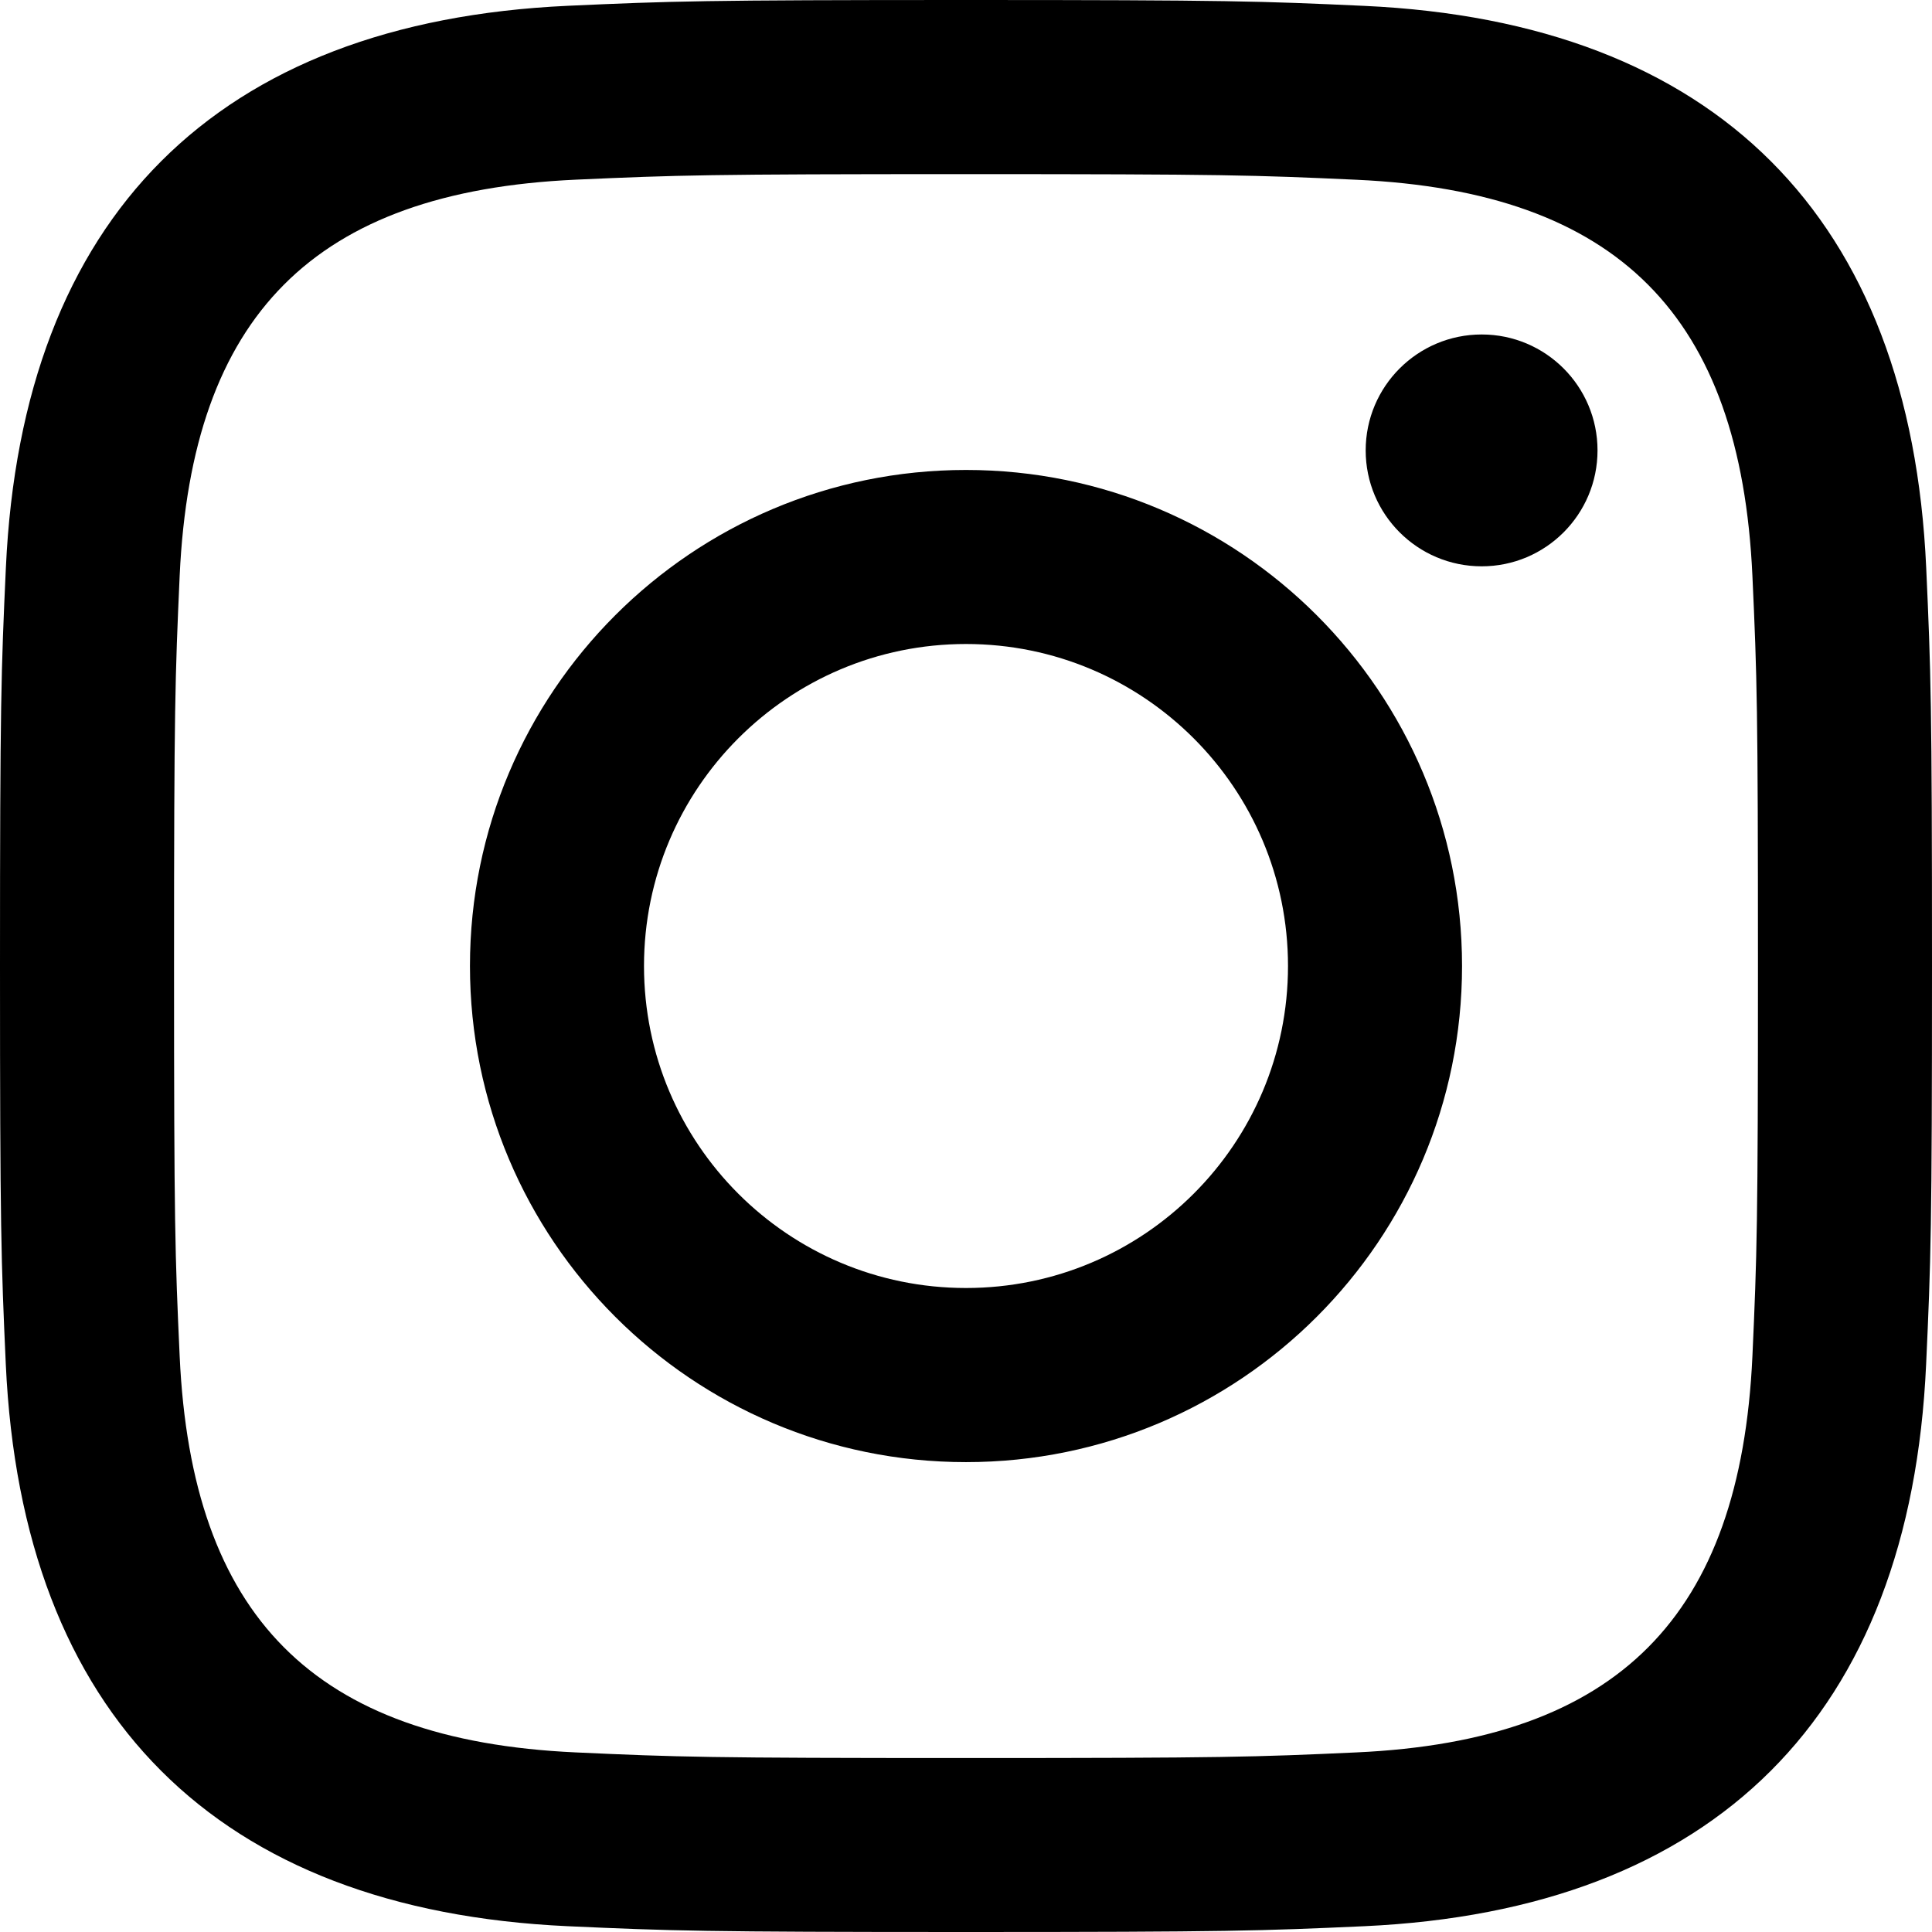
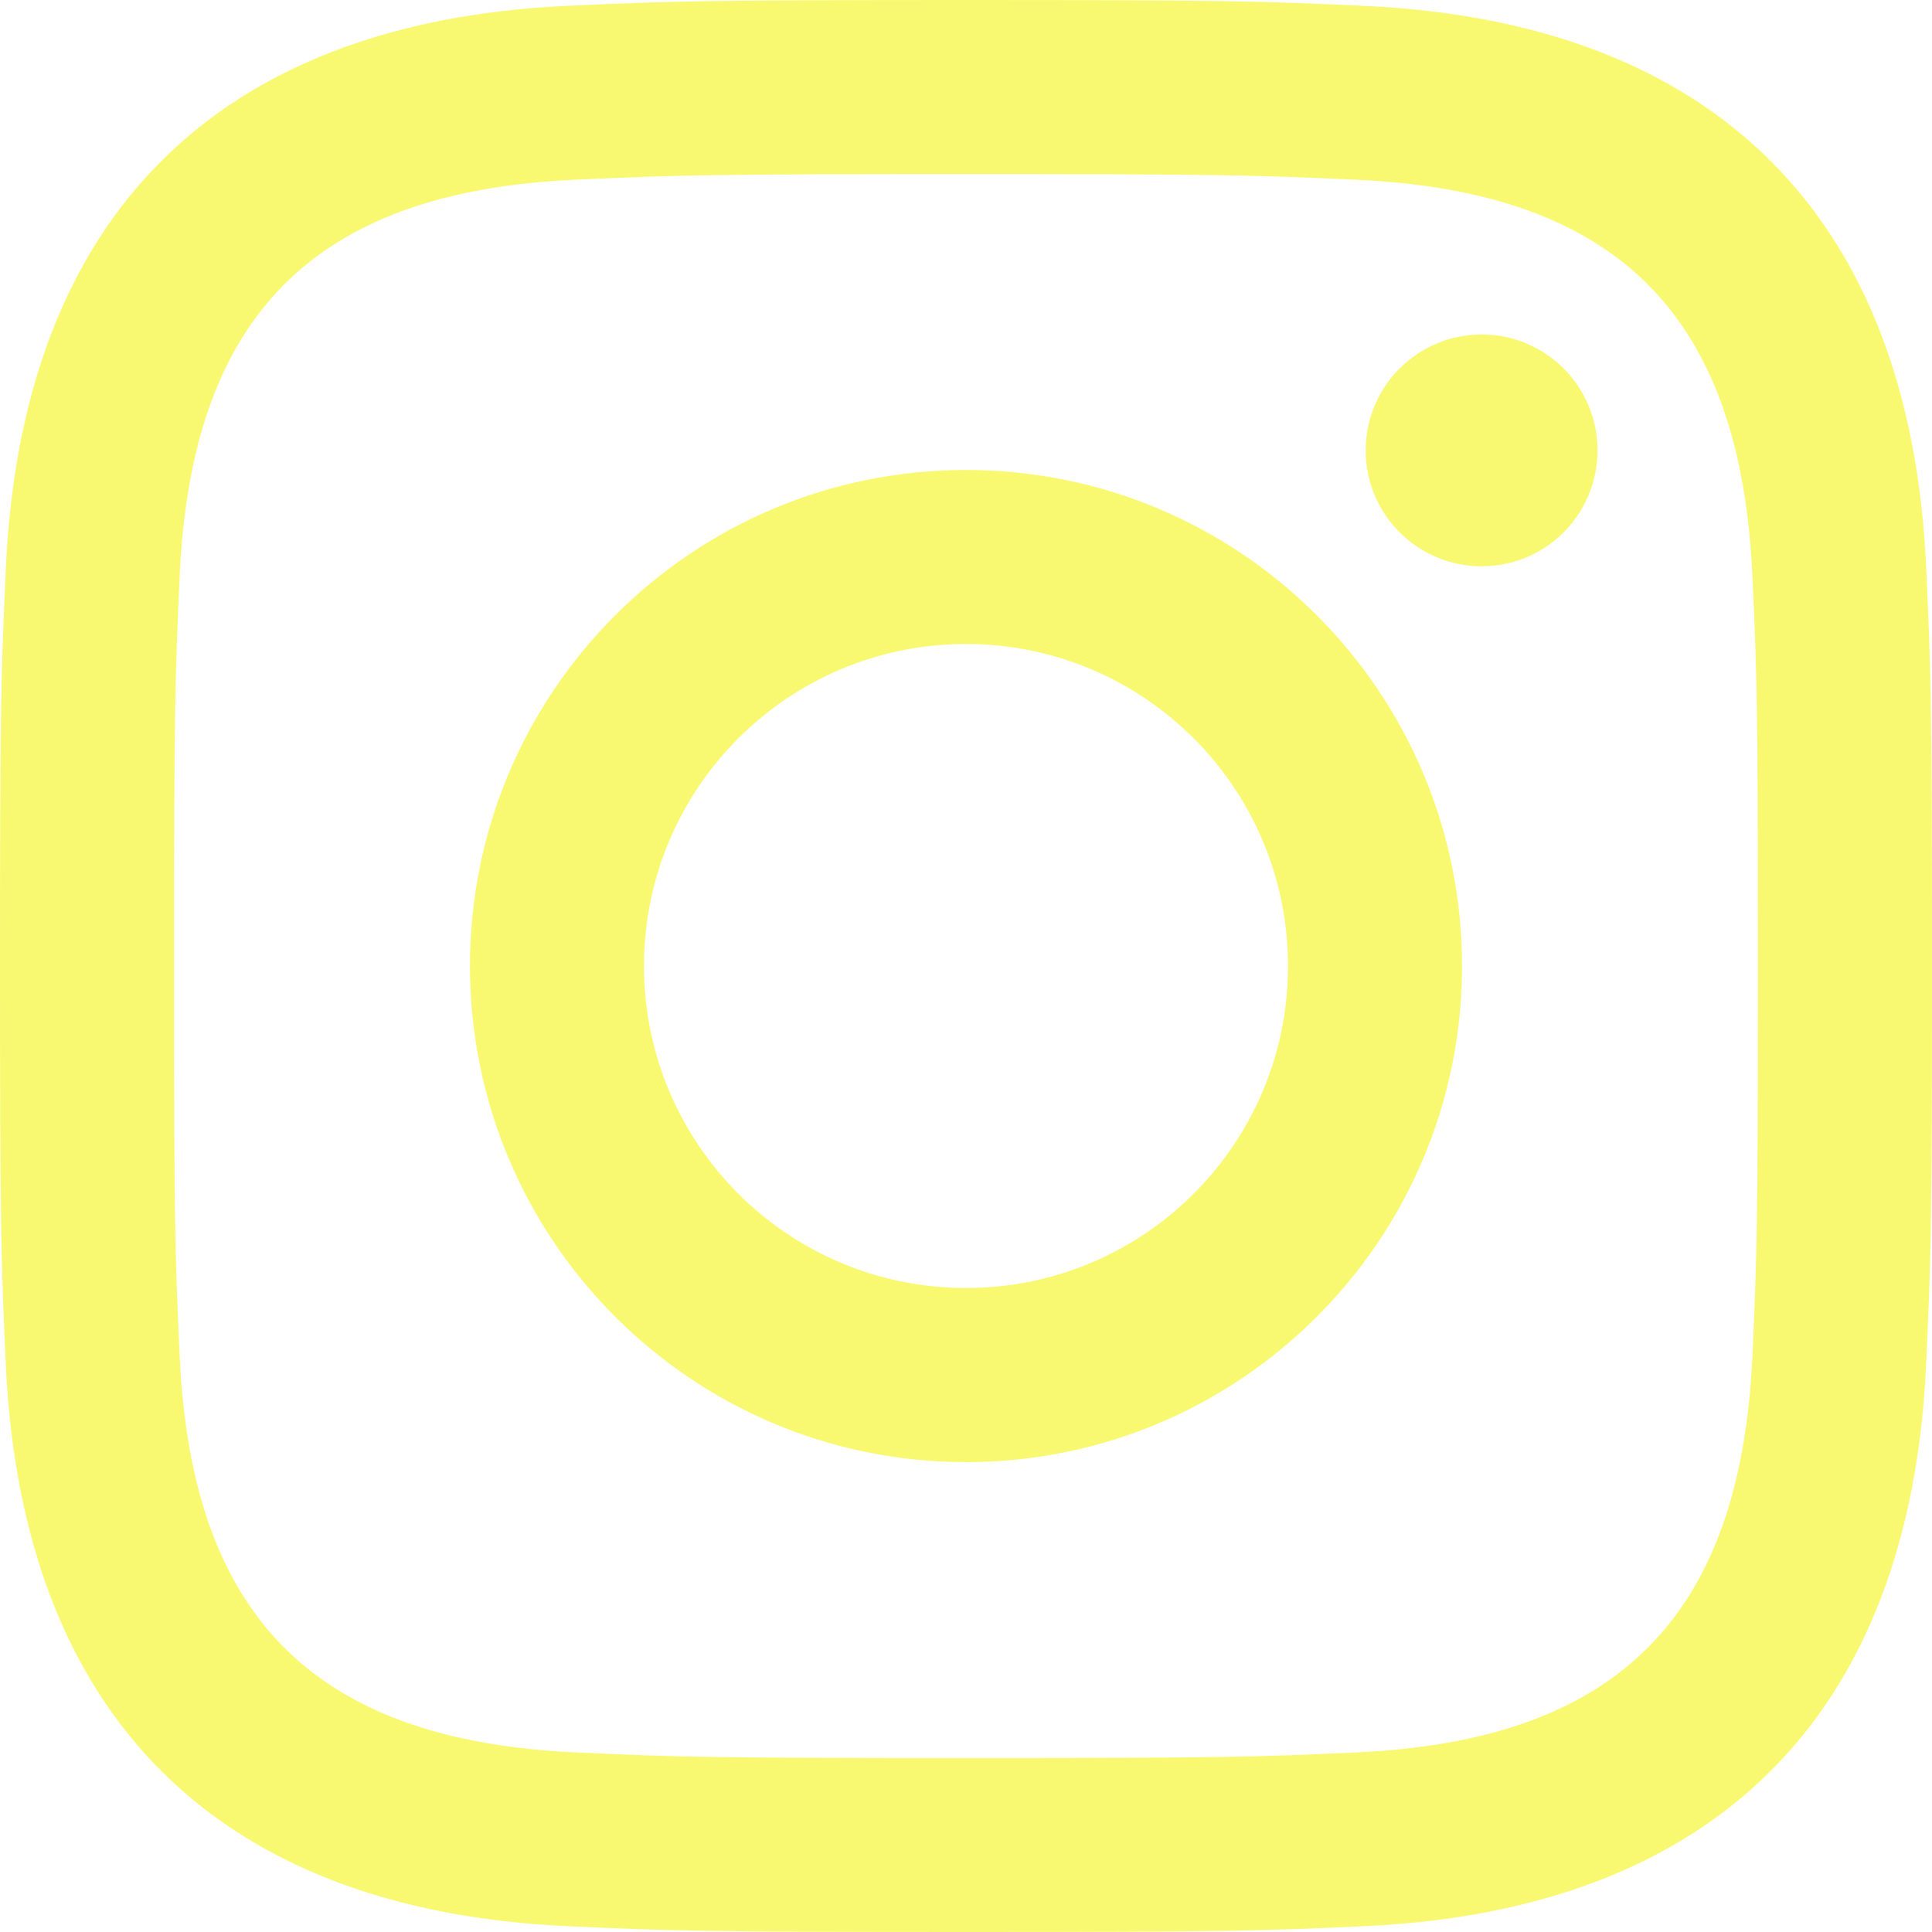
- <svg xmlns="http://www.w3.org/2000/svg" width="24" height="24" viewBox="0 0 24 24">
+ <svg xmlns="http://www.w3.org/2000/svg" width="24" height="24" fill="hsl(60, 92%, 71%)" viewBox="0 0 24 24">
  <path d="M12 2.163c3.204 0 3.584.012 4.85.07 3.252.148 4.771 1.691 4.919 4.919.058 1.265.069 1.645.069 4.849 0 3.205-.012 3.584-.069 4.849-.149 3.225-1.664 4.771-4.919 4.919-1.266.058-1.644.07-4.85.07-3.204 0-3.584-.012-4.849-.07-3.26-.149-4.771-1.699-4.919-4.92-.058-1.265-.07-1.644-.07-4.849 0-3.204.013-3.583.07-4.849.149-3.227 1.664-4.771 4.919-4.919 1.266-.057 1.645-.069 4.849-.069zm0-2.163c-3.259 0-3.667.014-4.947.072-4.358.2-6.78 2.618-6.98 6.98-.059 1.281-.073 1.689-.073 4.948 0 3.259.014 3.668.072 4.948.2 4.358 2.618 6.78 6.98 6.98 1.281.058 1.689.072 4.948.072 3.259 0 3.668-.014 4.948-.072 4.354-.2 6.782-2.618 6.979-6.98.059-1.28.073-1.689.073-4.948 0-3.259-.014-3.667-.072-4.947-.196-4.354-2.617-6.78-6.979-6.98-1.281-.059-1.69-.073-4.949-.073zm0 5.838c-3.403 0-6.162 2.759-6.162 6.162s2.759 6.163 6.162 6.163 6.162-2.759 6.162-6.163c0-3.403-2.759-6.162-6.162-6.162zm0 10.162c-2.209 0-4-1.79-4-4 0-2.209 1.791-4 4-4s4 1.791 4 4c0 2.21-1.791 4-4 4zm6.406-11.845c-.796 0-1.441.645-1.441 1.44s.645 1.44 1.441 1.44c.795 0 1.439-.645 1.439-1.44s-.644-1.44-1.439-1.44z" />
</svg>
